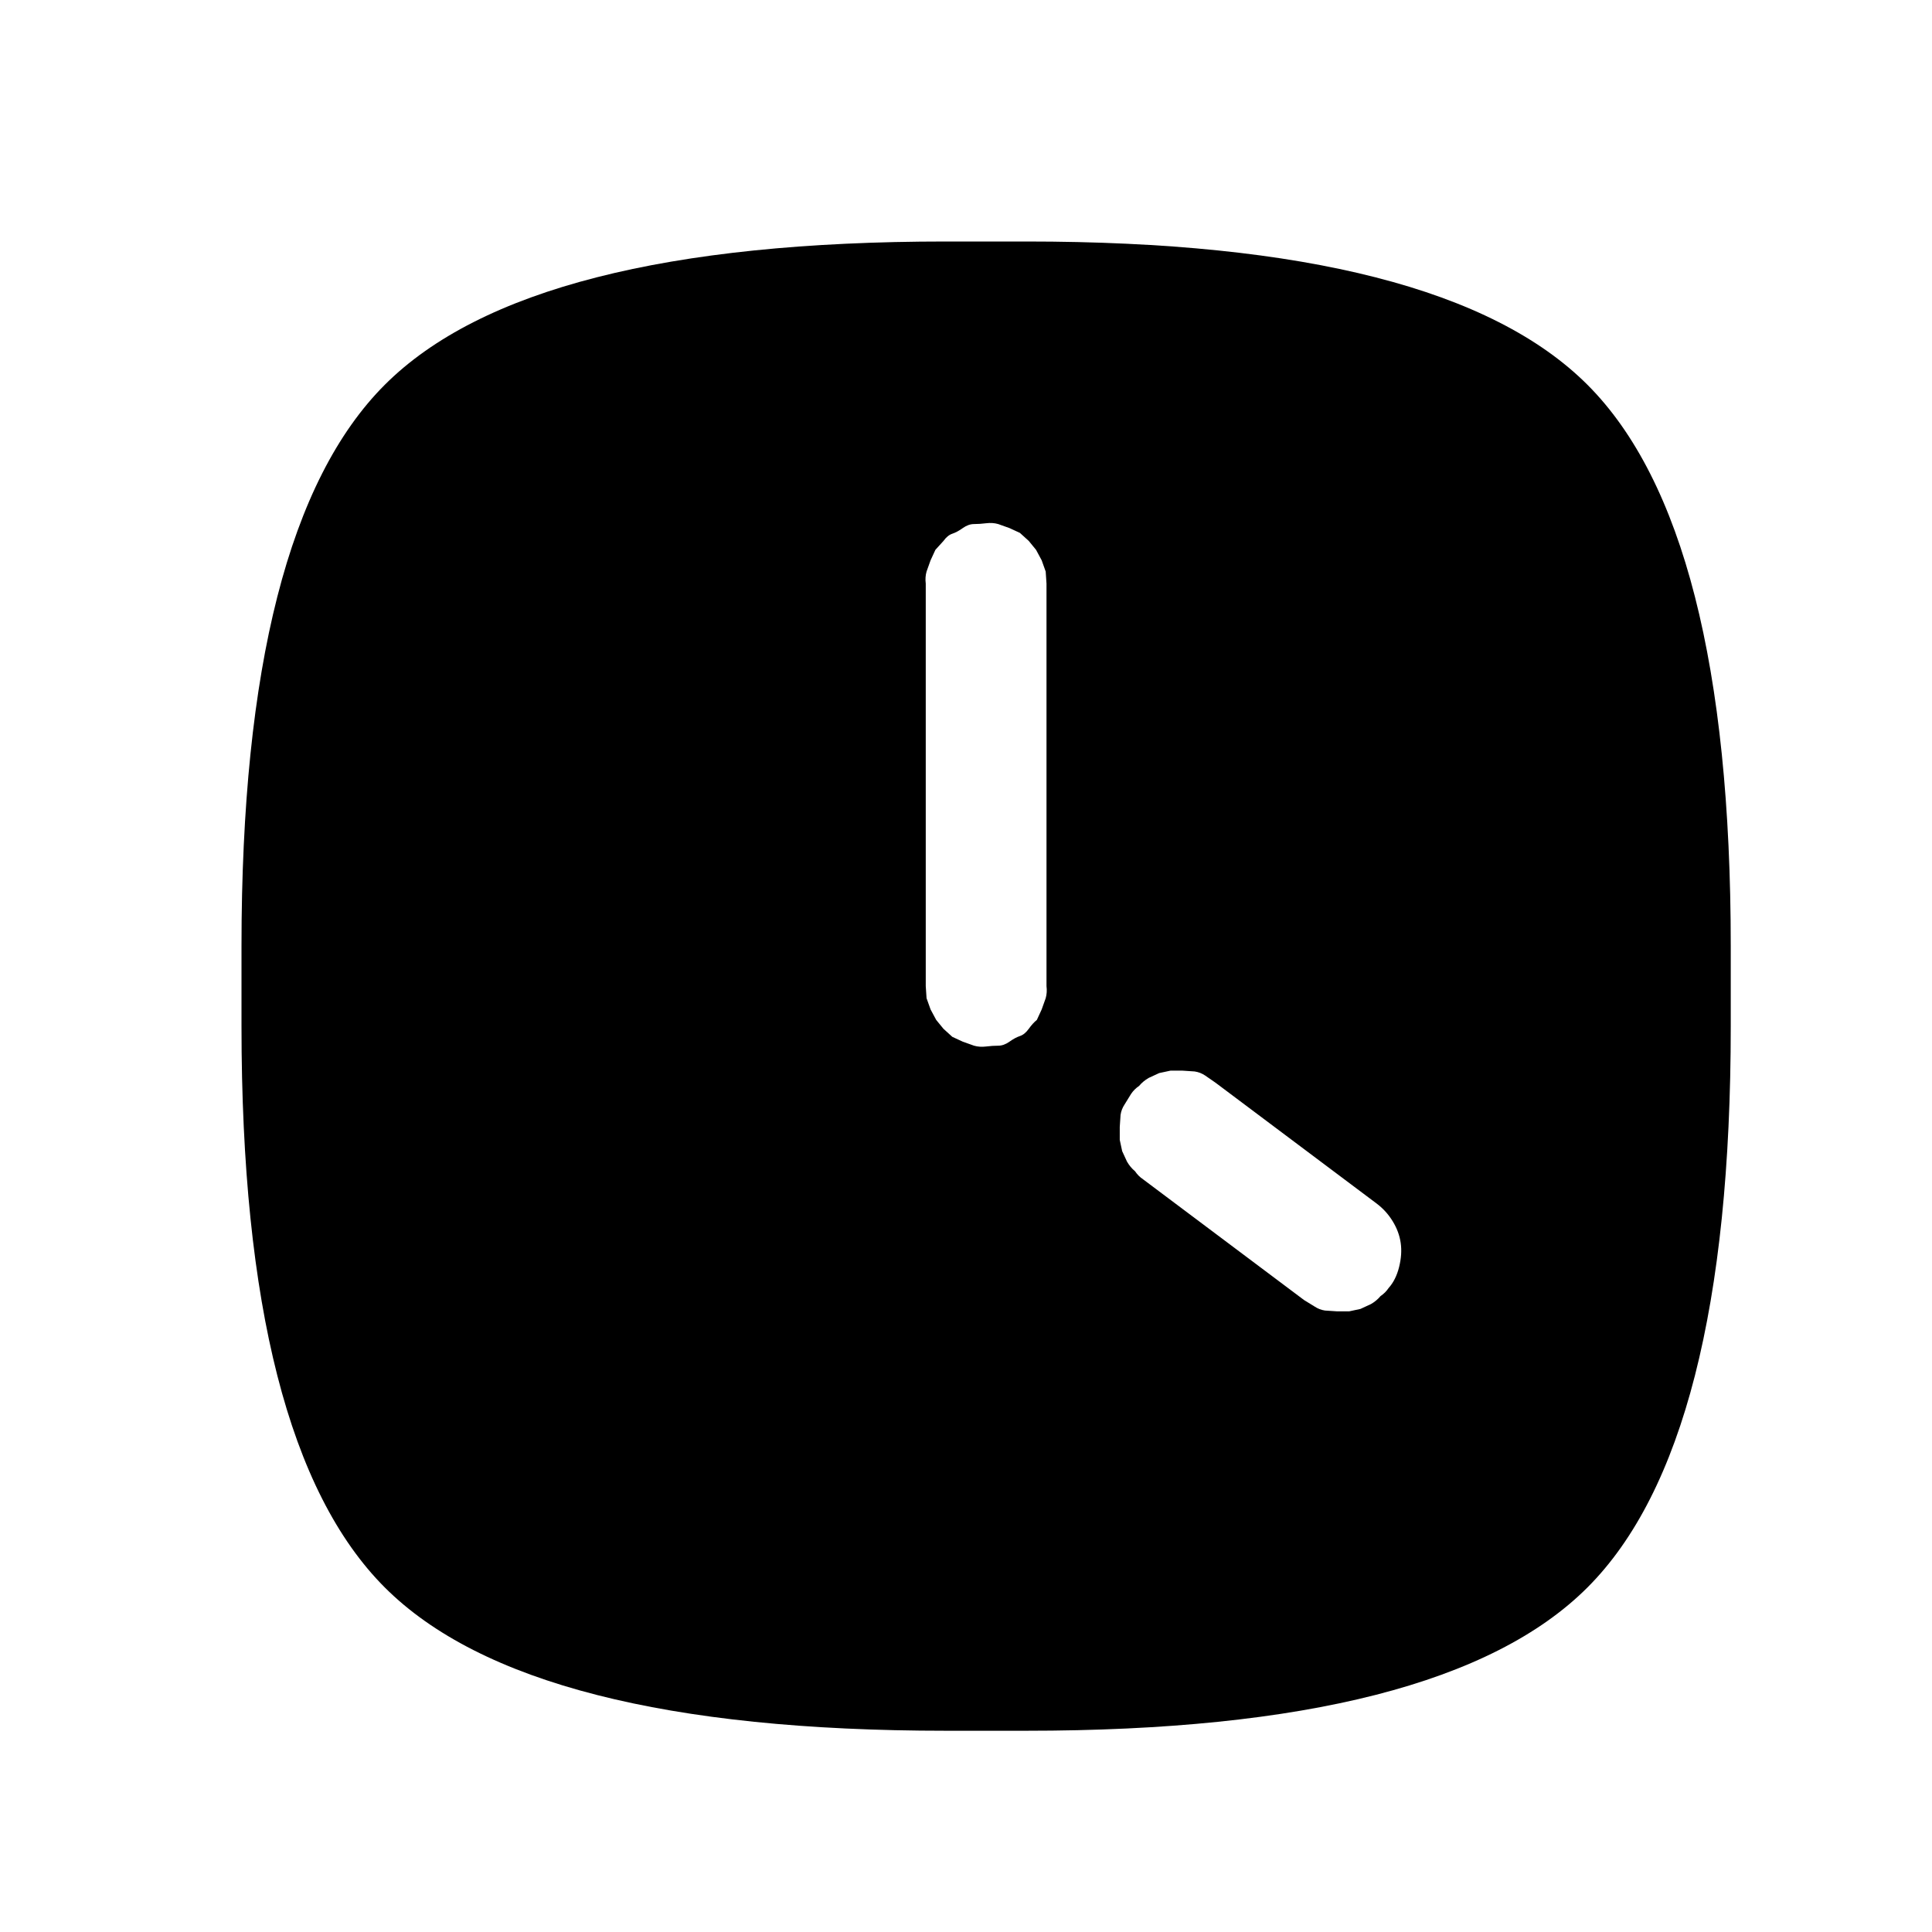
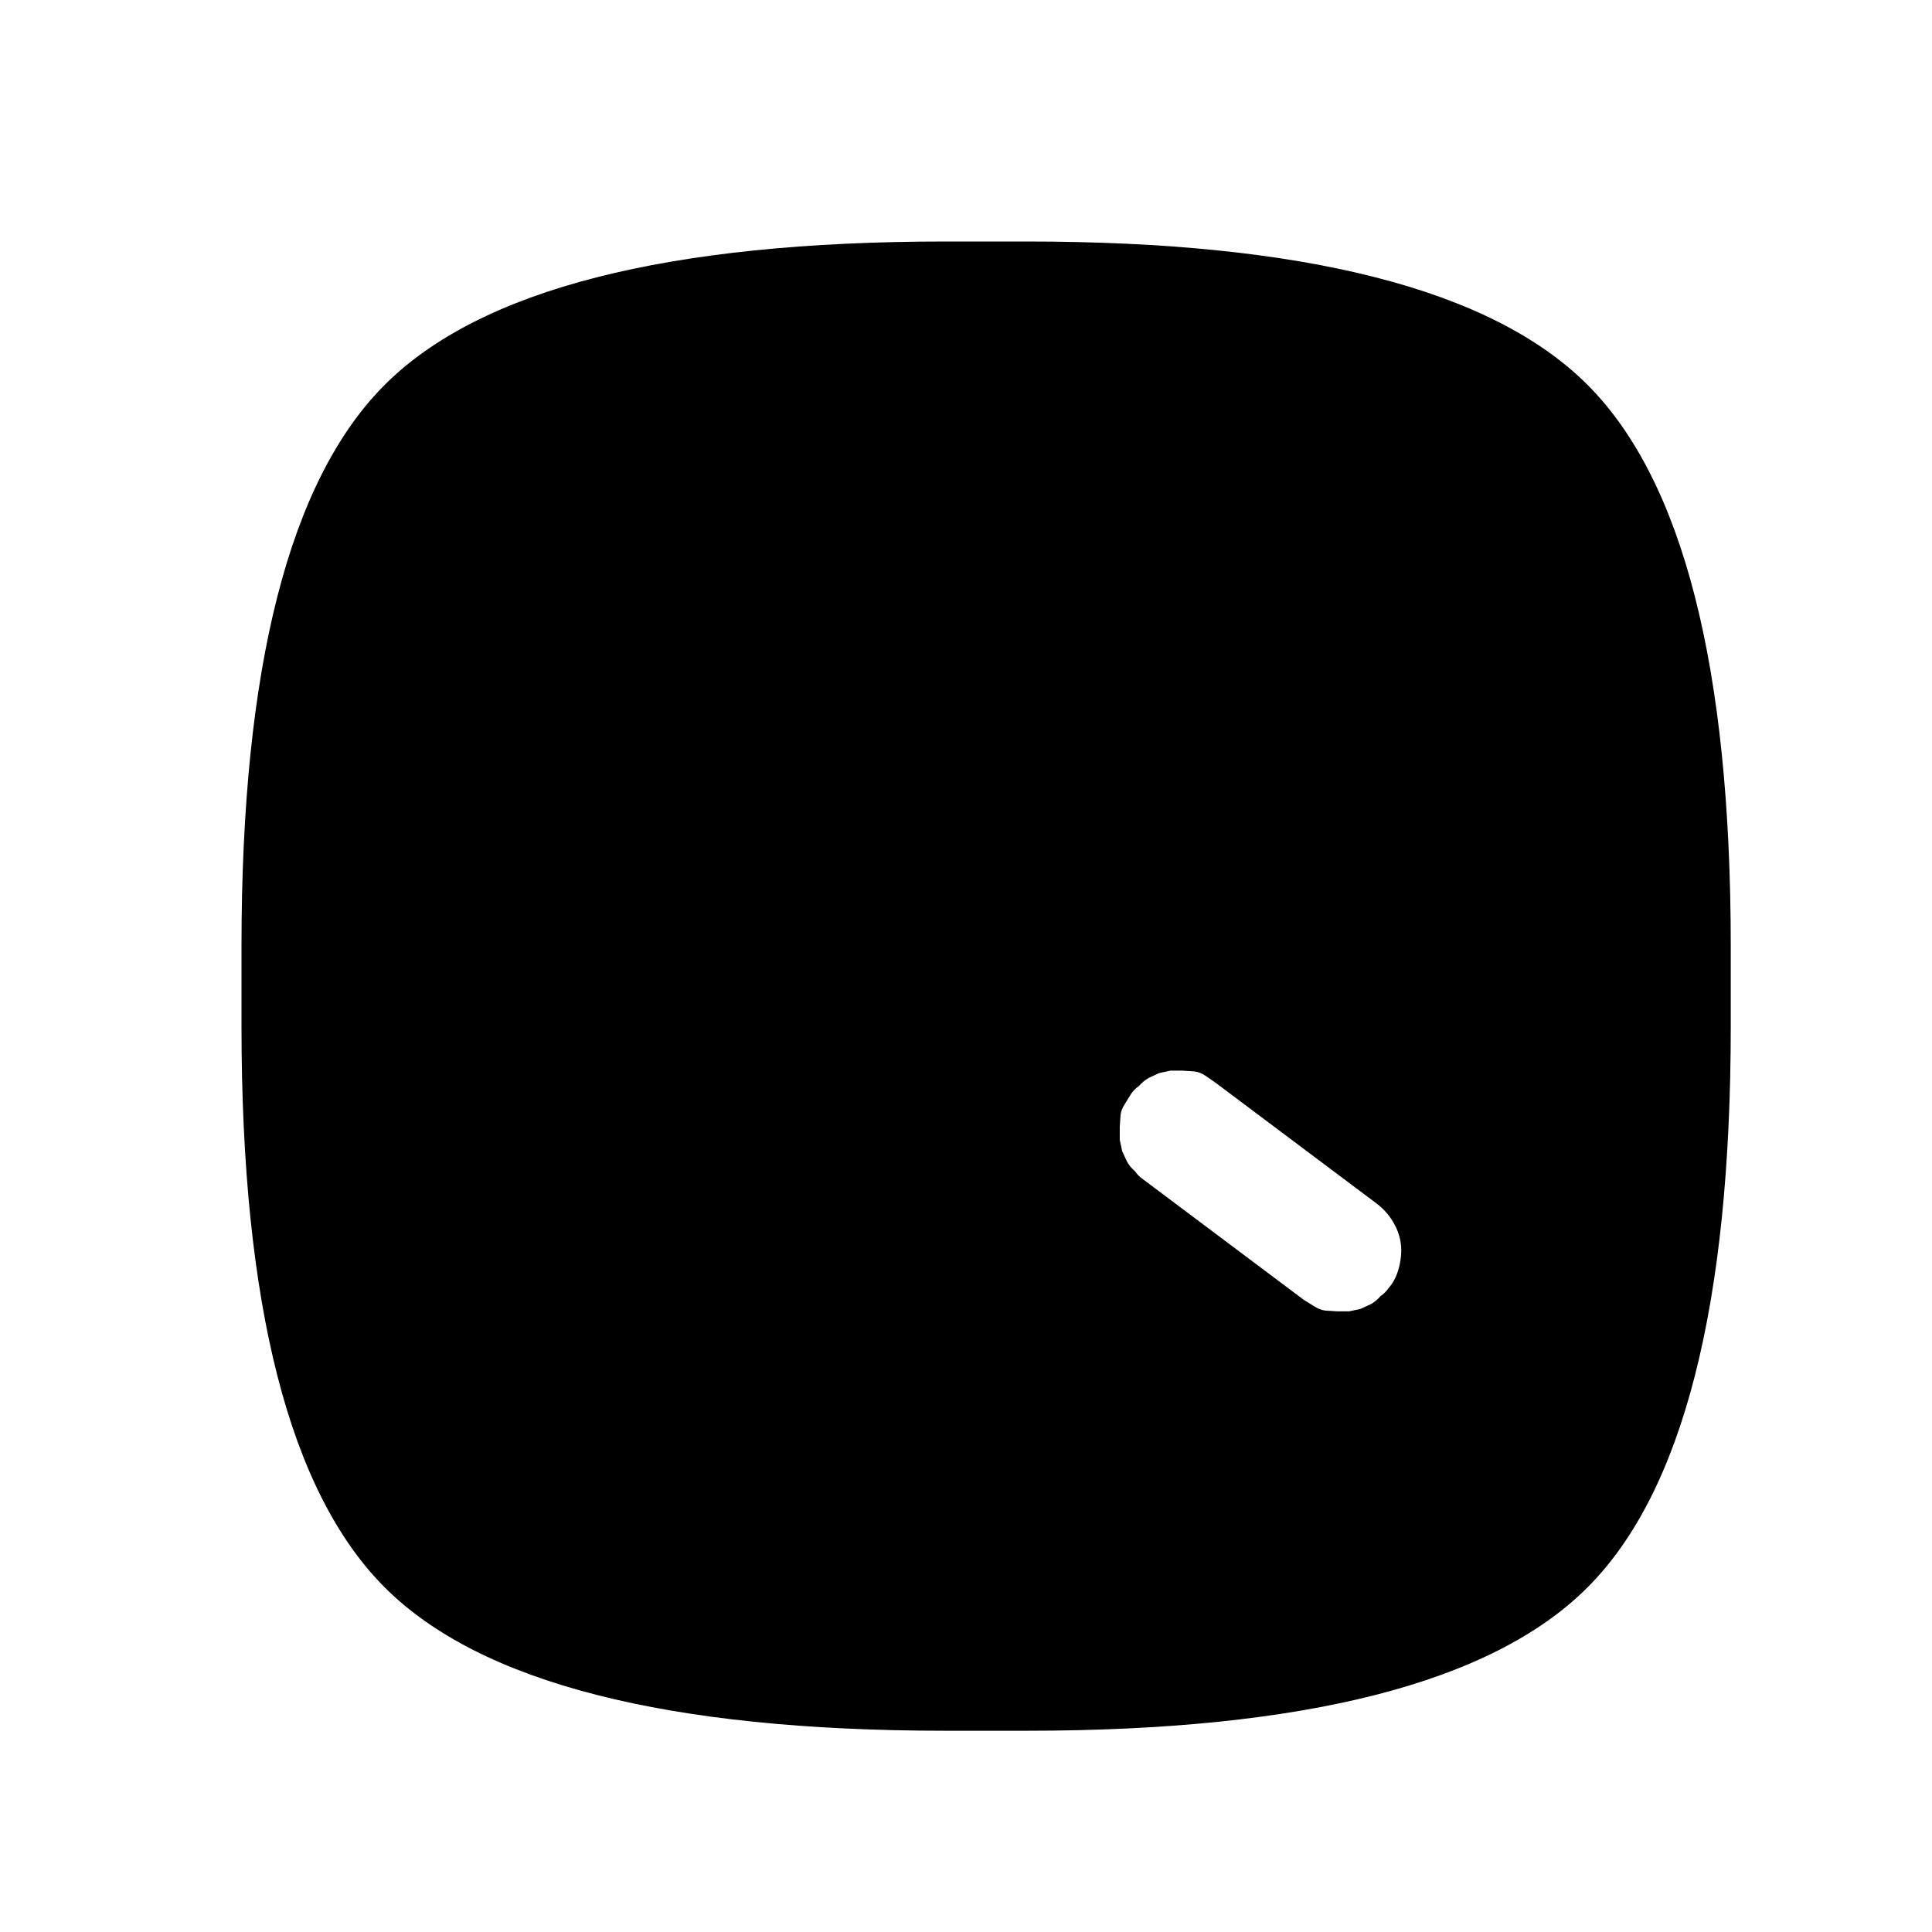
<svg xmlns="http://www.w3.org/2000/svg" width="24" height="24" viewBox="0 0 24 24" fill="currentColor">
-   <path fill-rule="evenodd" d="M12.75 3h-1Q6.56 3 4.78 4.78T3 11.75v1q0 5.19 1.78 6.97t6.97 1.78h1q5.19 0 6.97-1.78t1.78-6.97v-1q0-5.19-1.78-6.97T12.75 3M11.5 7.25v5l.01.15.05.14.07.13.09.11.11.1.13.06.14.05q.07.02.15.01t.15-.01.14-.05.13-.07.11-.09.1-.11l.06-.13.05-.14q.02-.07.01-.15v-5l-.01-.15-.05-.14-.07-.13-.09-.11-.11-.1-.13-.06-.14-.05q-.07-.02-.15-.01t-.15.01-.14.05-.13.07-.11.09l-.1.11-.06.13-.05.14q-.02.07-.01.15m3.6 6.2 2 1.5q.12.09.2.22t.1.27-.02.3-.13.26q-.04.06-.1.1-.05.06-.12.1l-.13.06-.14.03h-.15l-.15-.01q-.07-.01-.13-.05l-.13-.08-2-1.5q-.06-.04-.1-.1-.06-.05-.1-.12l-.06-.13-.03-.14V14l.01-.15q.01-.07.05-.13l.08-.13q.04-.06.1-.1.05-.06.12-.1l.13-.06.14-.03h.15l.15.01q.07.01.13.05z" />
+   <path d="M12.75 3h-1Q6.56 3 4.78 4.78T3 11.75v1q0 5.19 1.78 6.97t6.97 1.78h1q5.19 0 6.97-1.78t1.78-6.97v-1q0-5.19-1.78-6.97T12.75 3M11.5 7.25v5l.01.15.05.14.07.13.09.11.11.1.13.06.14.05q.07.02.15.01t.15-.01.14-.05.13-.07.11-.09.1-.11l.06-.13.05-.14q.02-.07.01-.15v-5l-.01-.15-.05-.14-.07-.13-.09-.11-.11-.1-.13-.06-.14-.05q-.07-.02-.15-.01t-.15.01-.14.05-.13.07-.11.09l-.1.11-.06.13-.05.14q-.02.07-.01.15m3.6 6.2 2 1.5q.12.09.2.22t.1.27-.02.3-.13.26q-.04.06-.1.1-.05.06-.12.1l-.13.06-.14.03h-.15l-.15-.01q-.07-.01-.13-.05l-.13-.08-2-1.5q-.06-.04-.1-.1-.06-.05-.1-.12l-.06-.13-.03-.14V14l.01-.15q.01-.07.05-.13l.08-.13q.04-.06.1-.1.05-.06.12-.1l.13-.06.14-.03h.15l.15.01q.07.01.13.05z" />
</svg>
